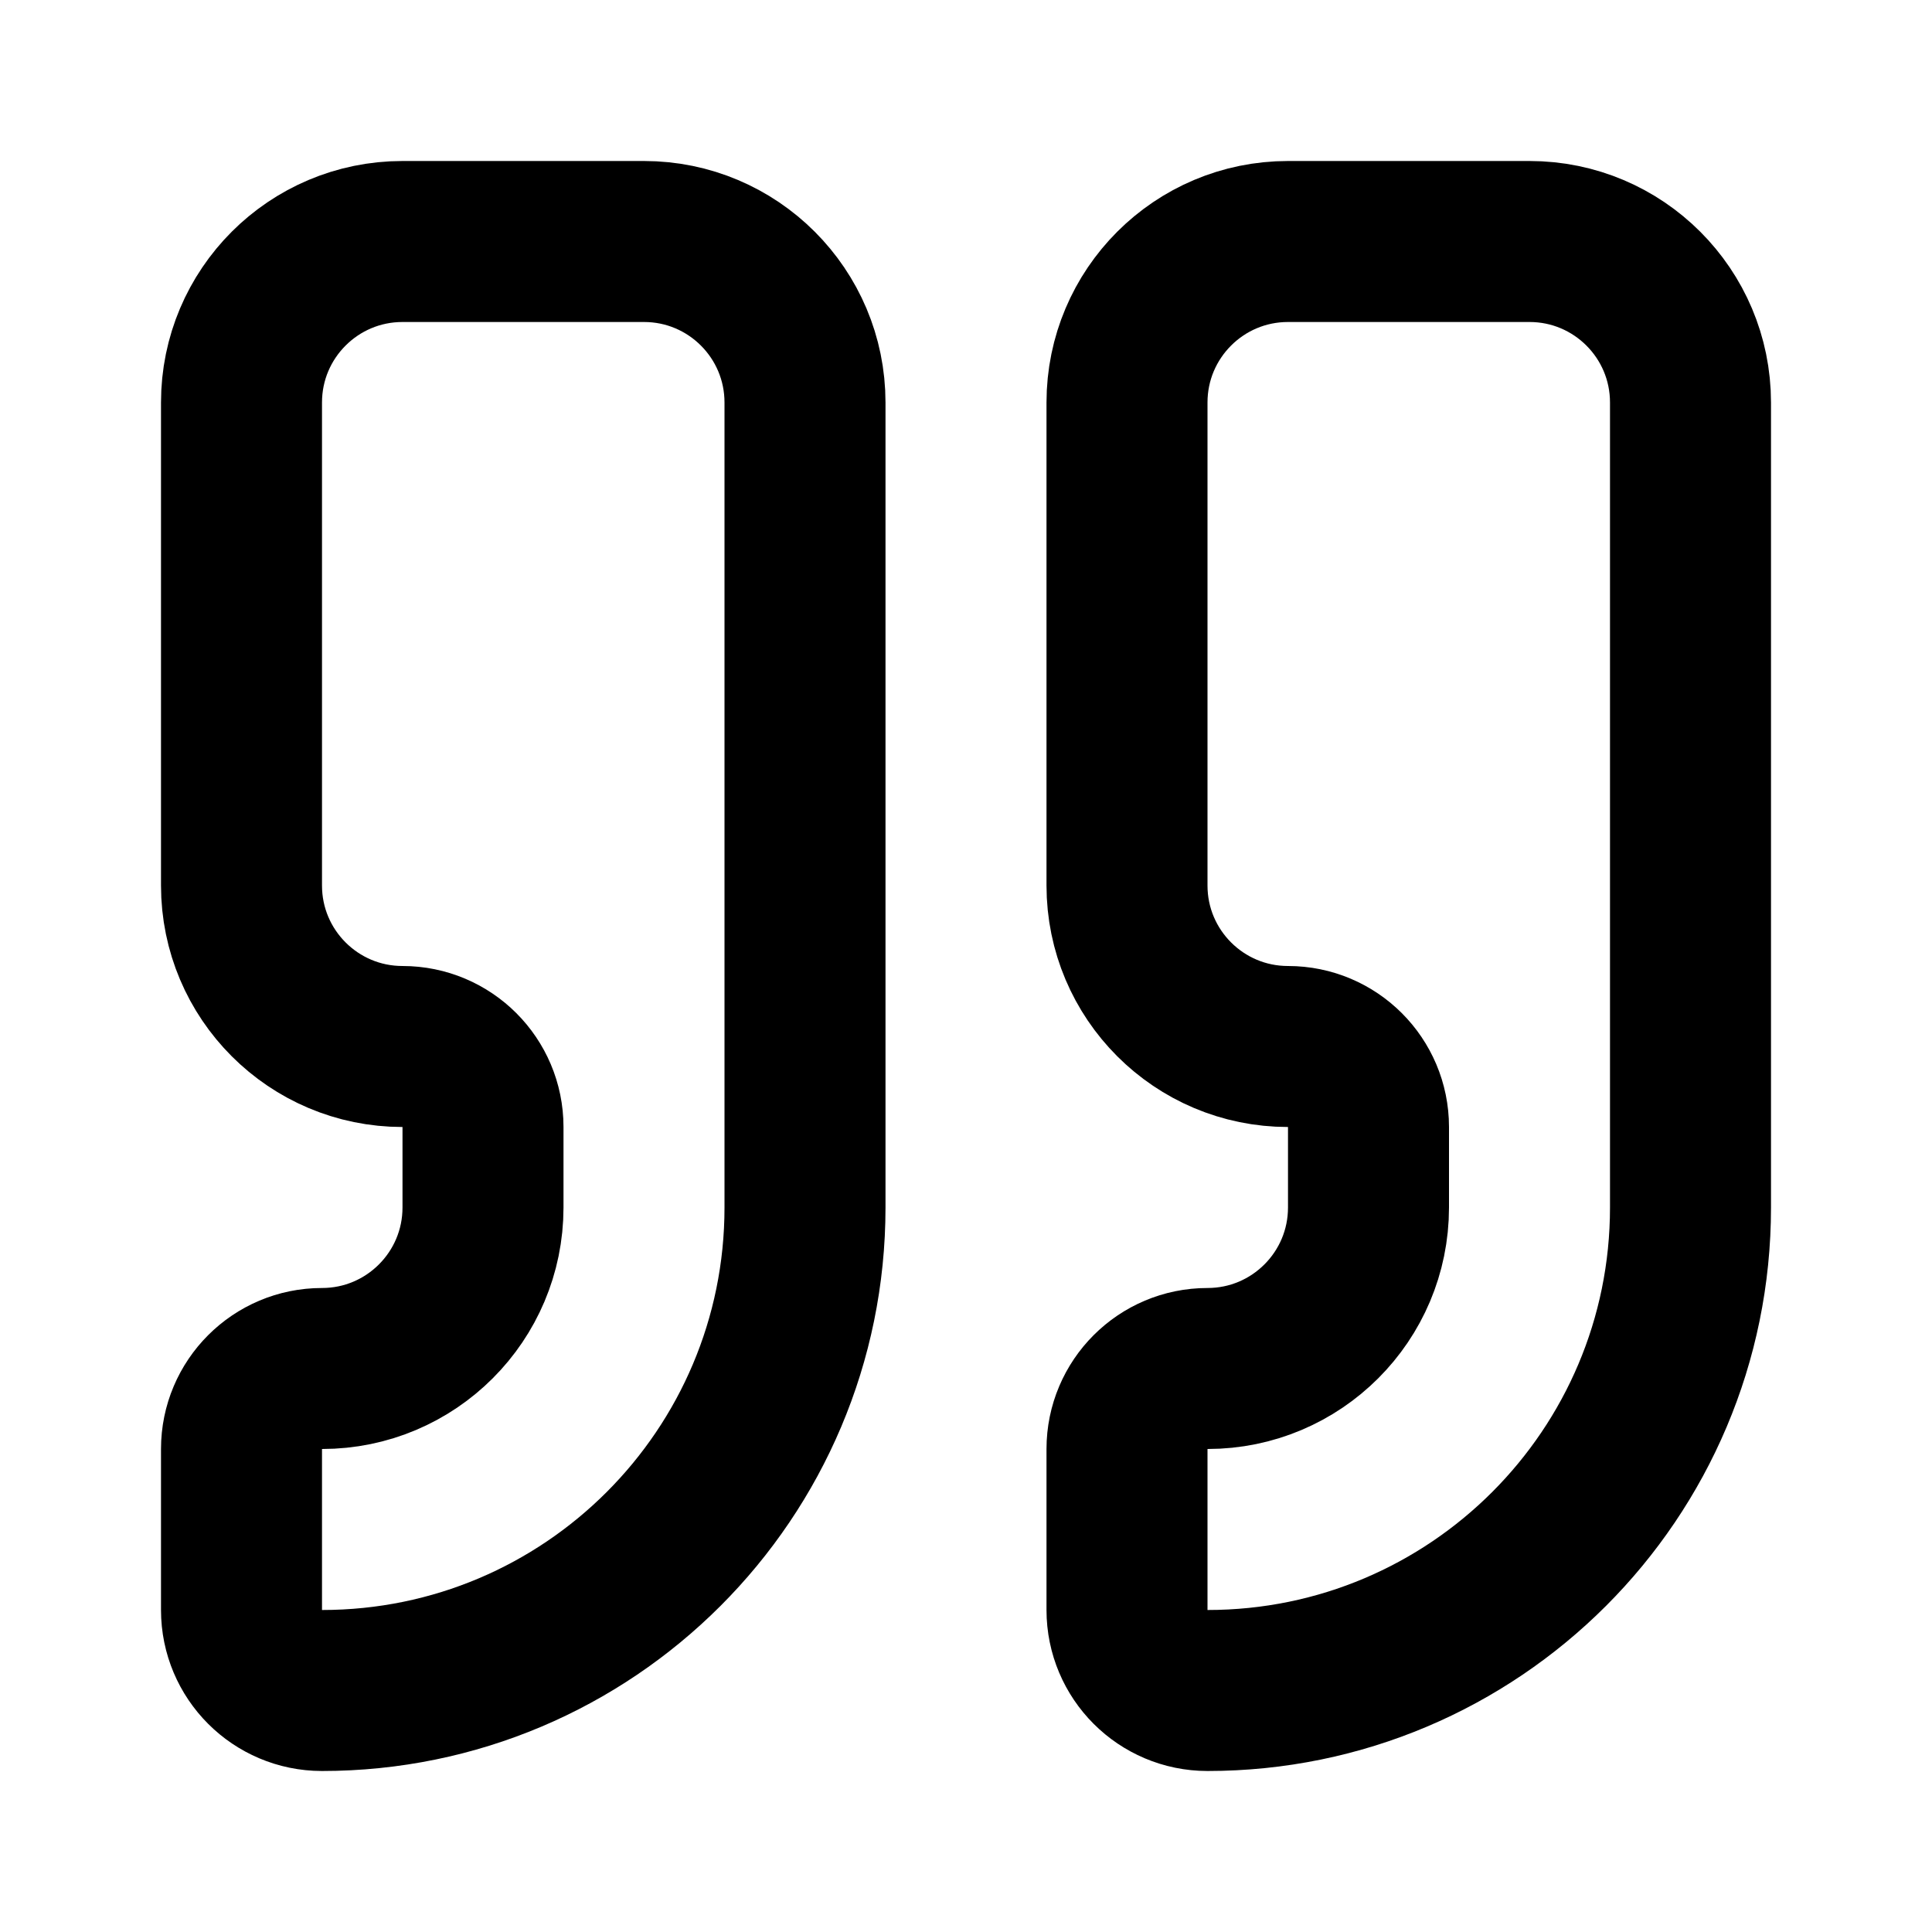
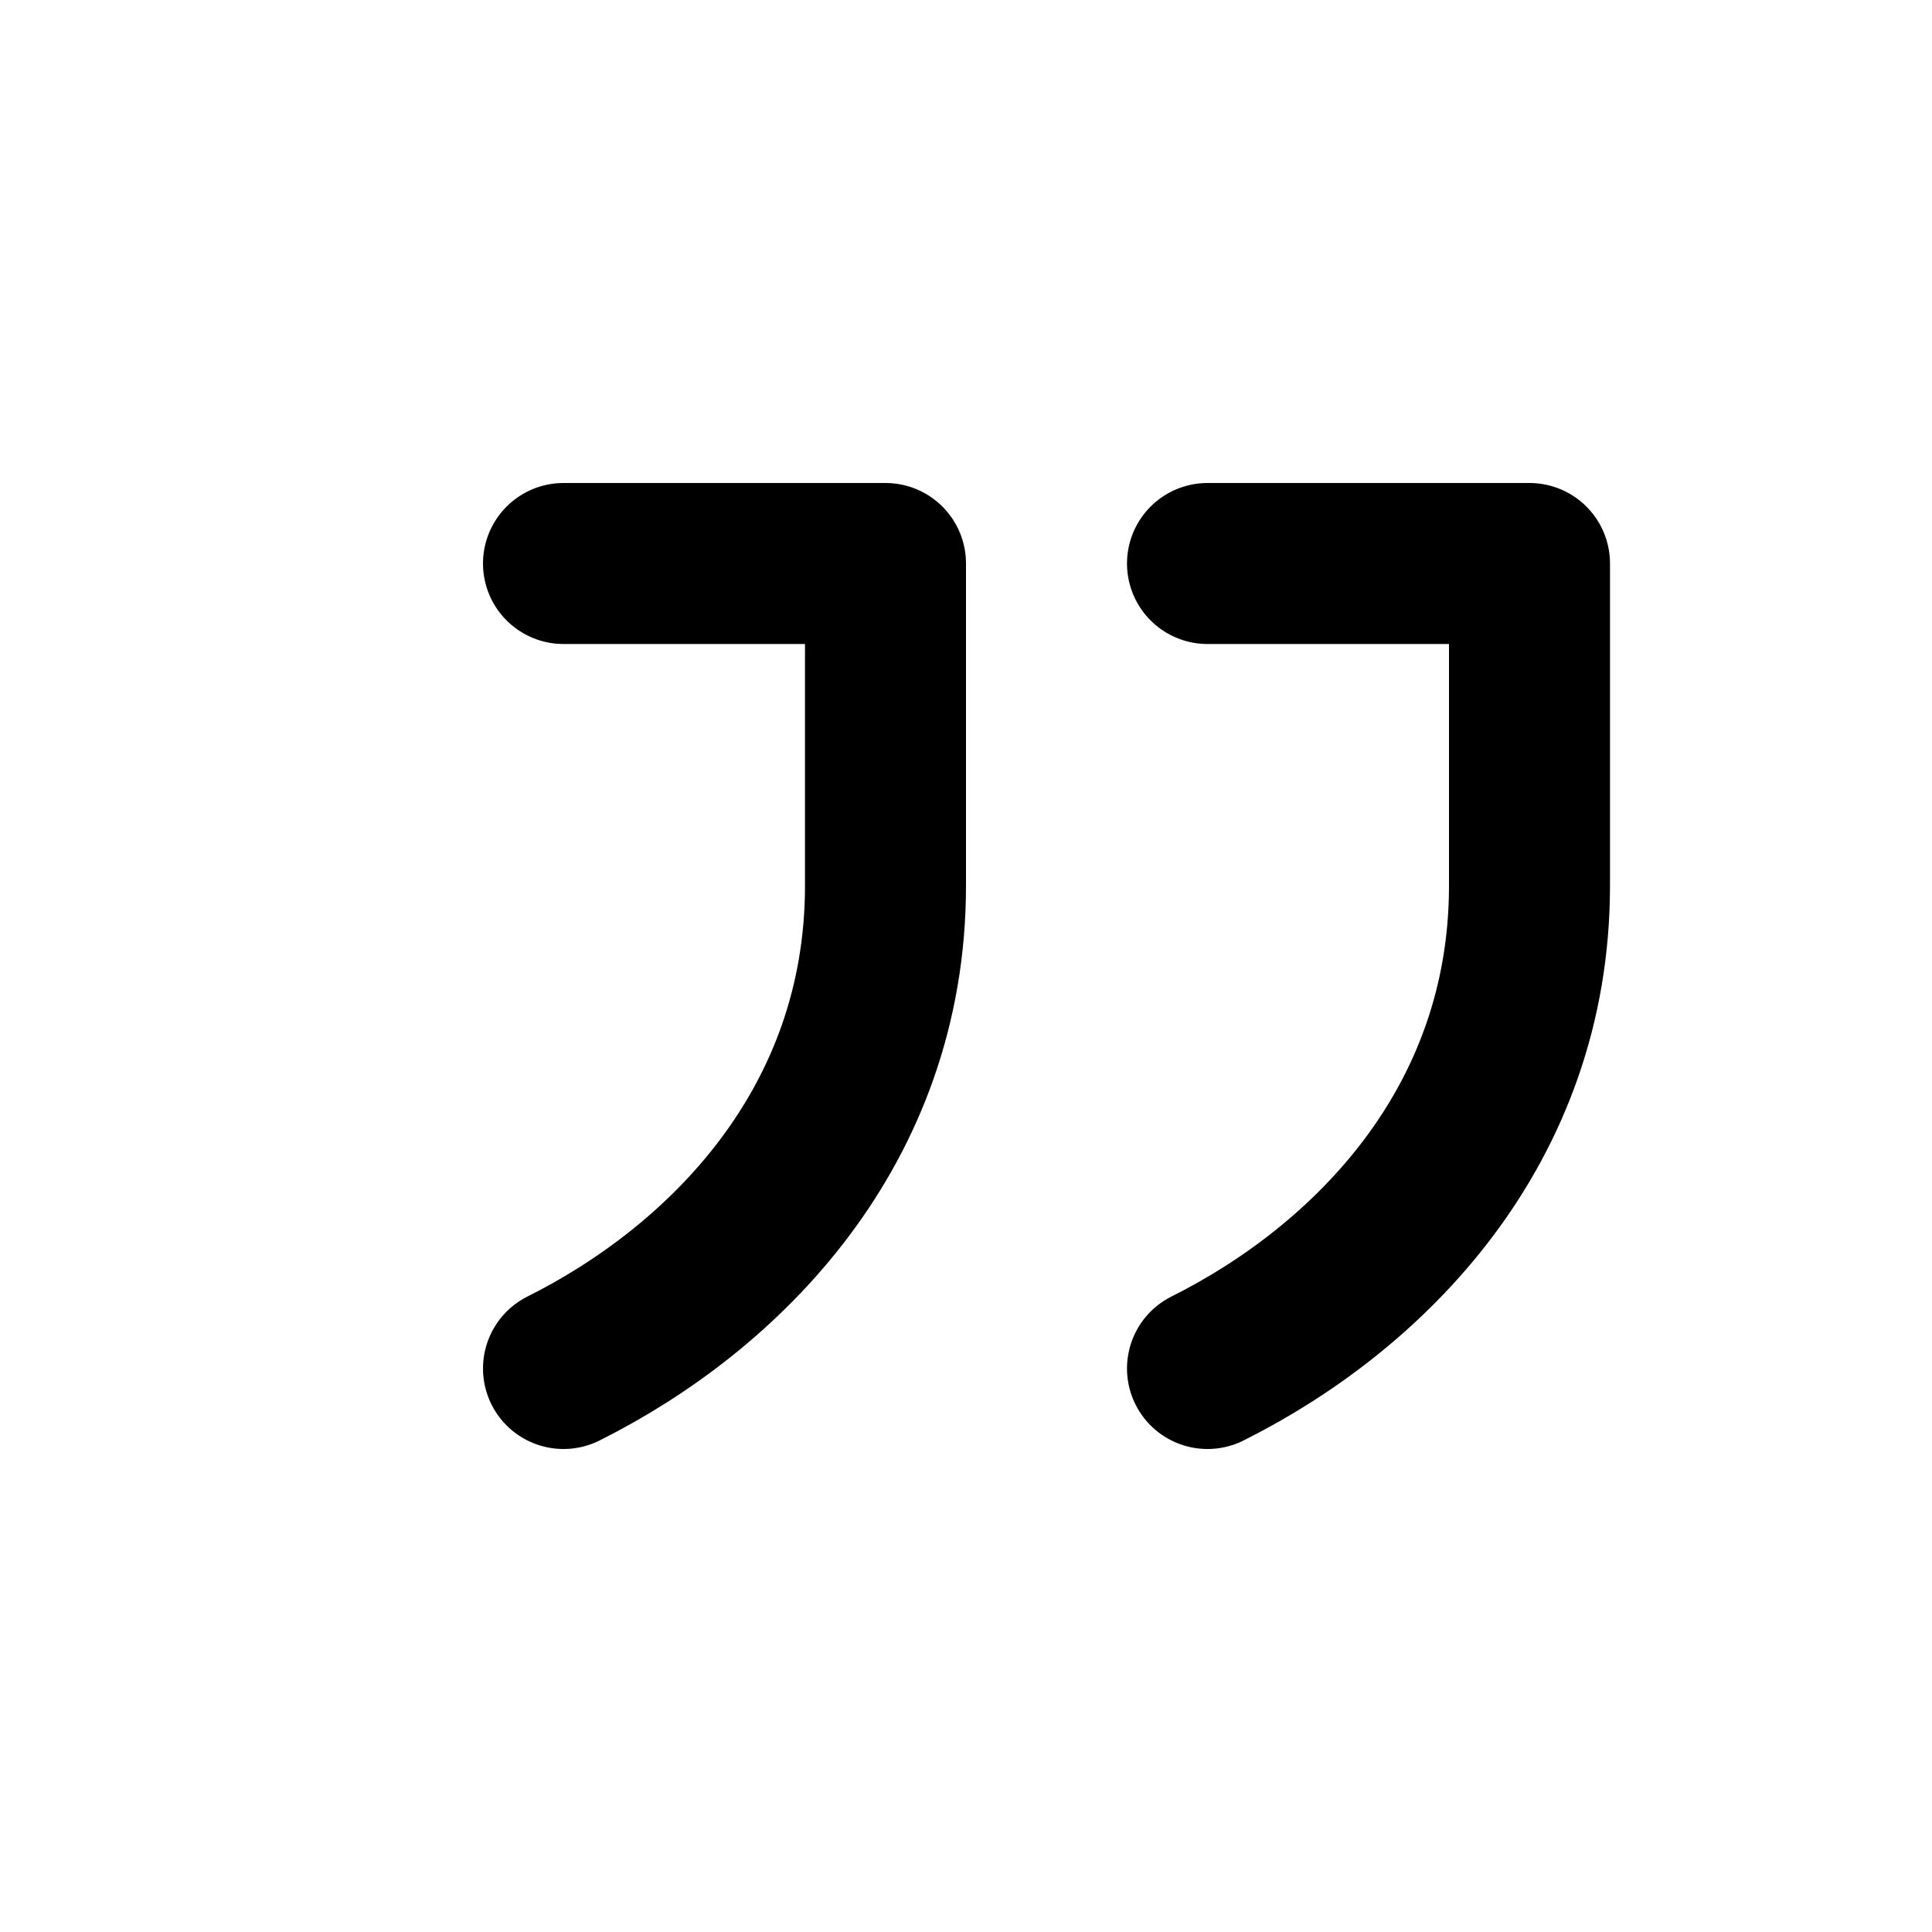
<svg xmlns="http://www.w3.org/2000/svg" width="24" height="24" viewBox="0 0 24 24" fill="none" stroke="currentColor" stroke-width="2" stroke-linecap="round" stroke-linejoin="round">
-   <path d="M16 3a2 2 0 0 0-2 2v6a2 2 0 0 0 2 2 1 1 0 0 1 1 1v1a2 2 0 0 1-2 2 1 1 0 0 0-1 1v2a1 1 0 0 0 1 1 6 6 0 0 0 6-6V5a2 2 0 0 0-2-2z" />
-   <path d="M5 3a2 2 0 0 0-2 2v6a2 2 0 0 0 2 2 1 1 0 0 1 1 1v1a2 2 0 0 1-2 2 1 1 0 0 0-1 1v2a1 1 0 0 0 1 1 6 6 0 0 0 6-6V5a2 2 0 0 0-2-2z" />
+   <path d="M7 7h4v4c0 3-2 5-4 6M15 7h4v4c0 3-2 5-4 6" />
</svg>
